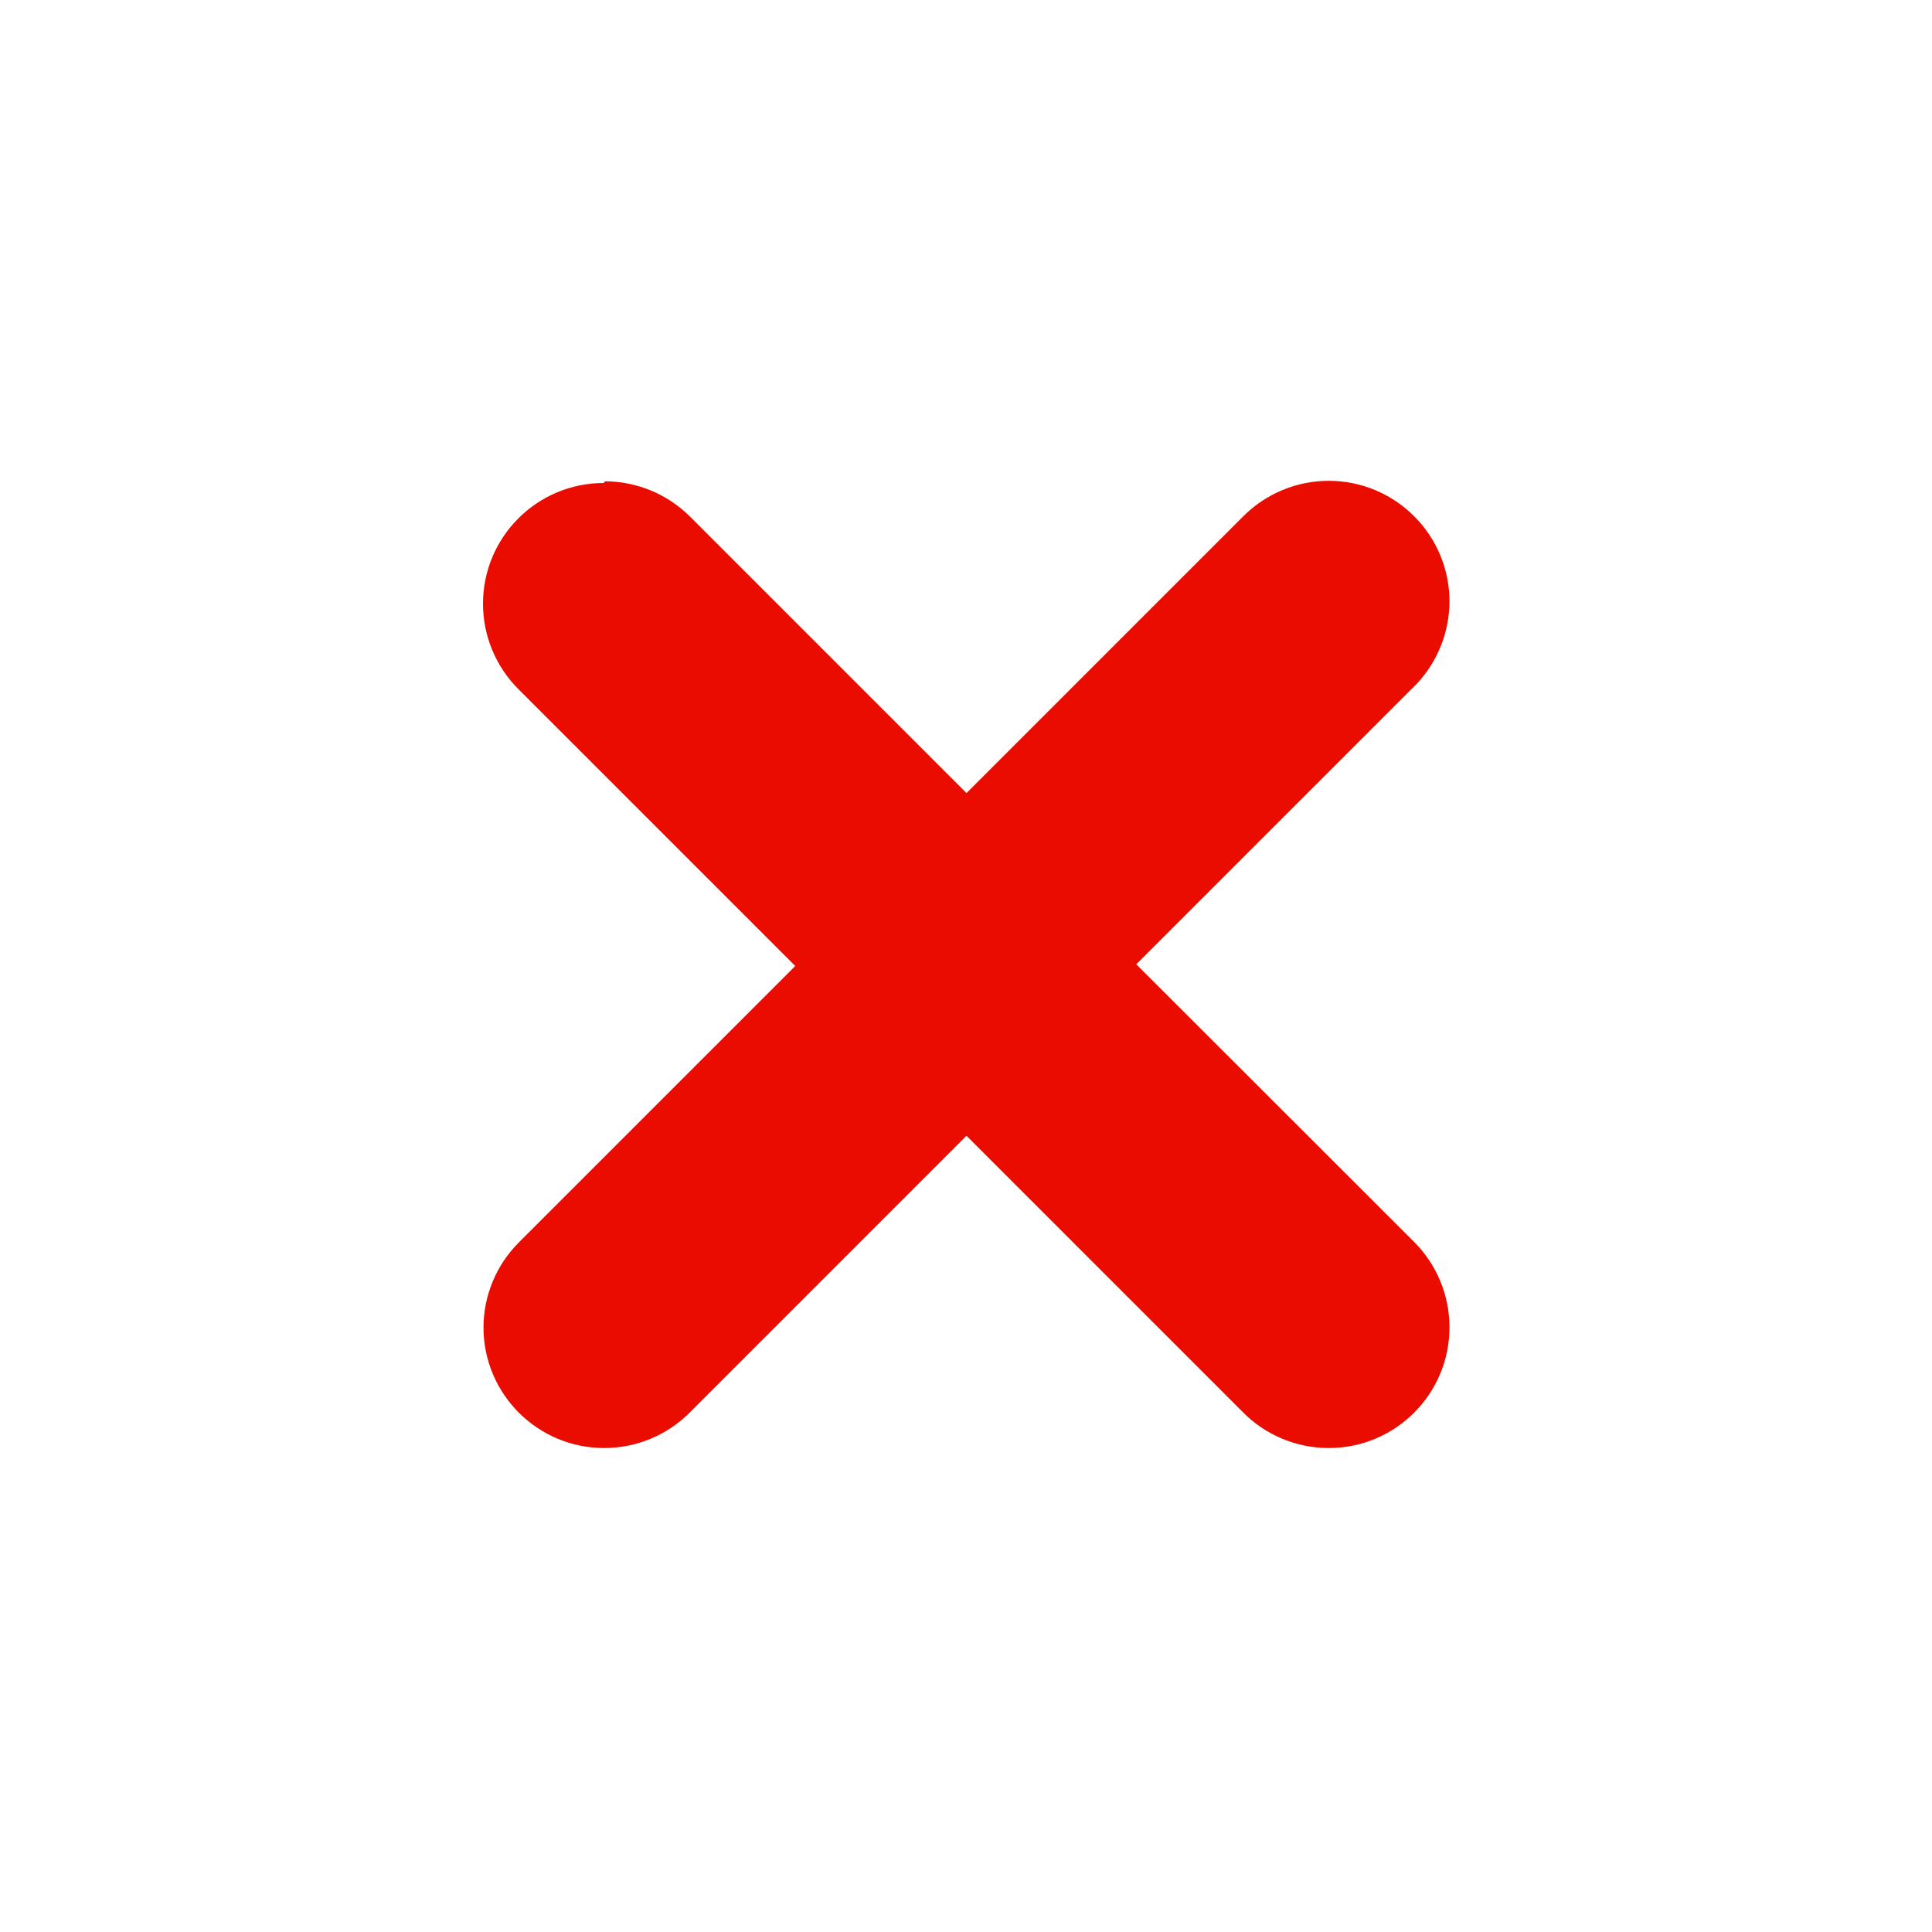
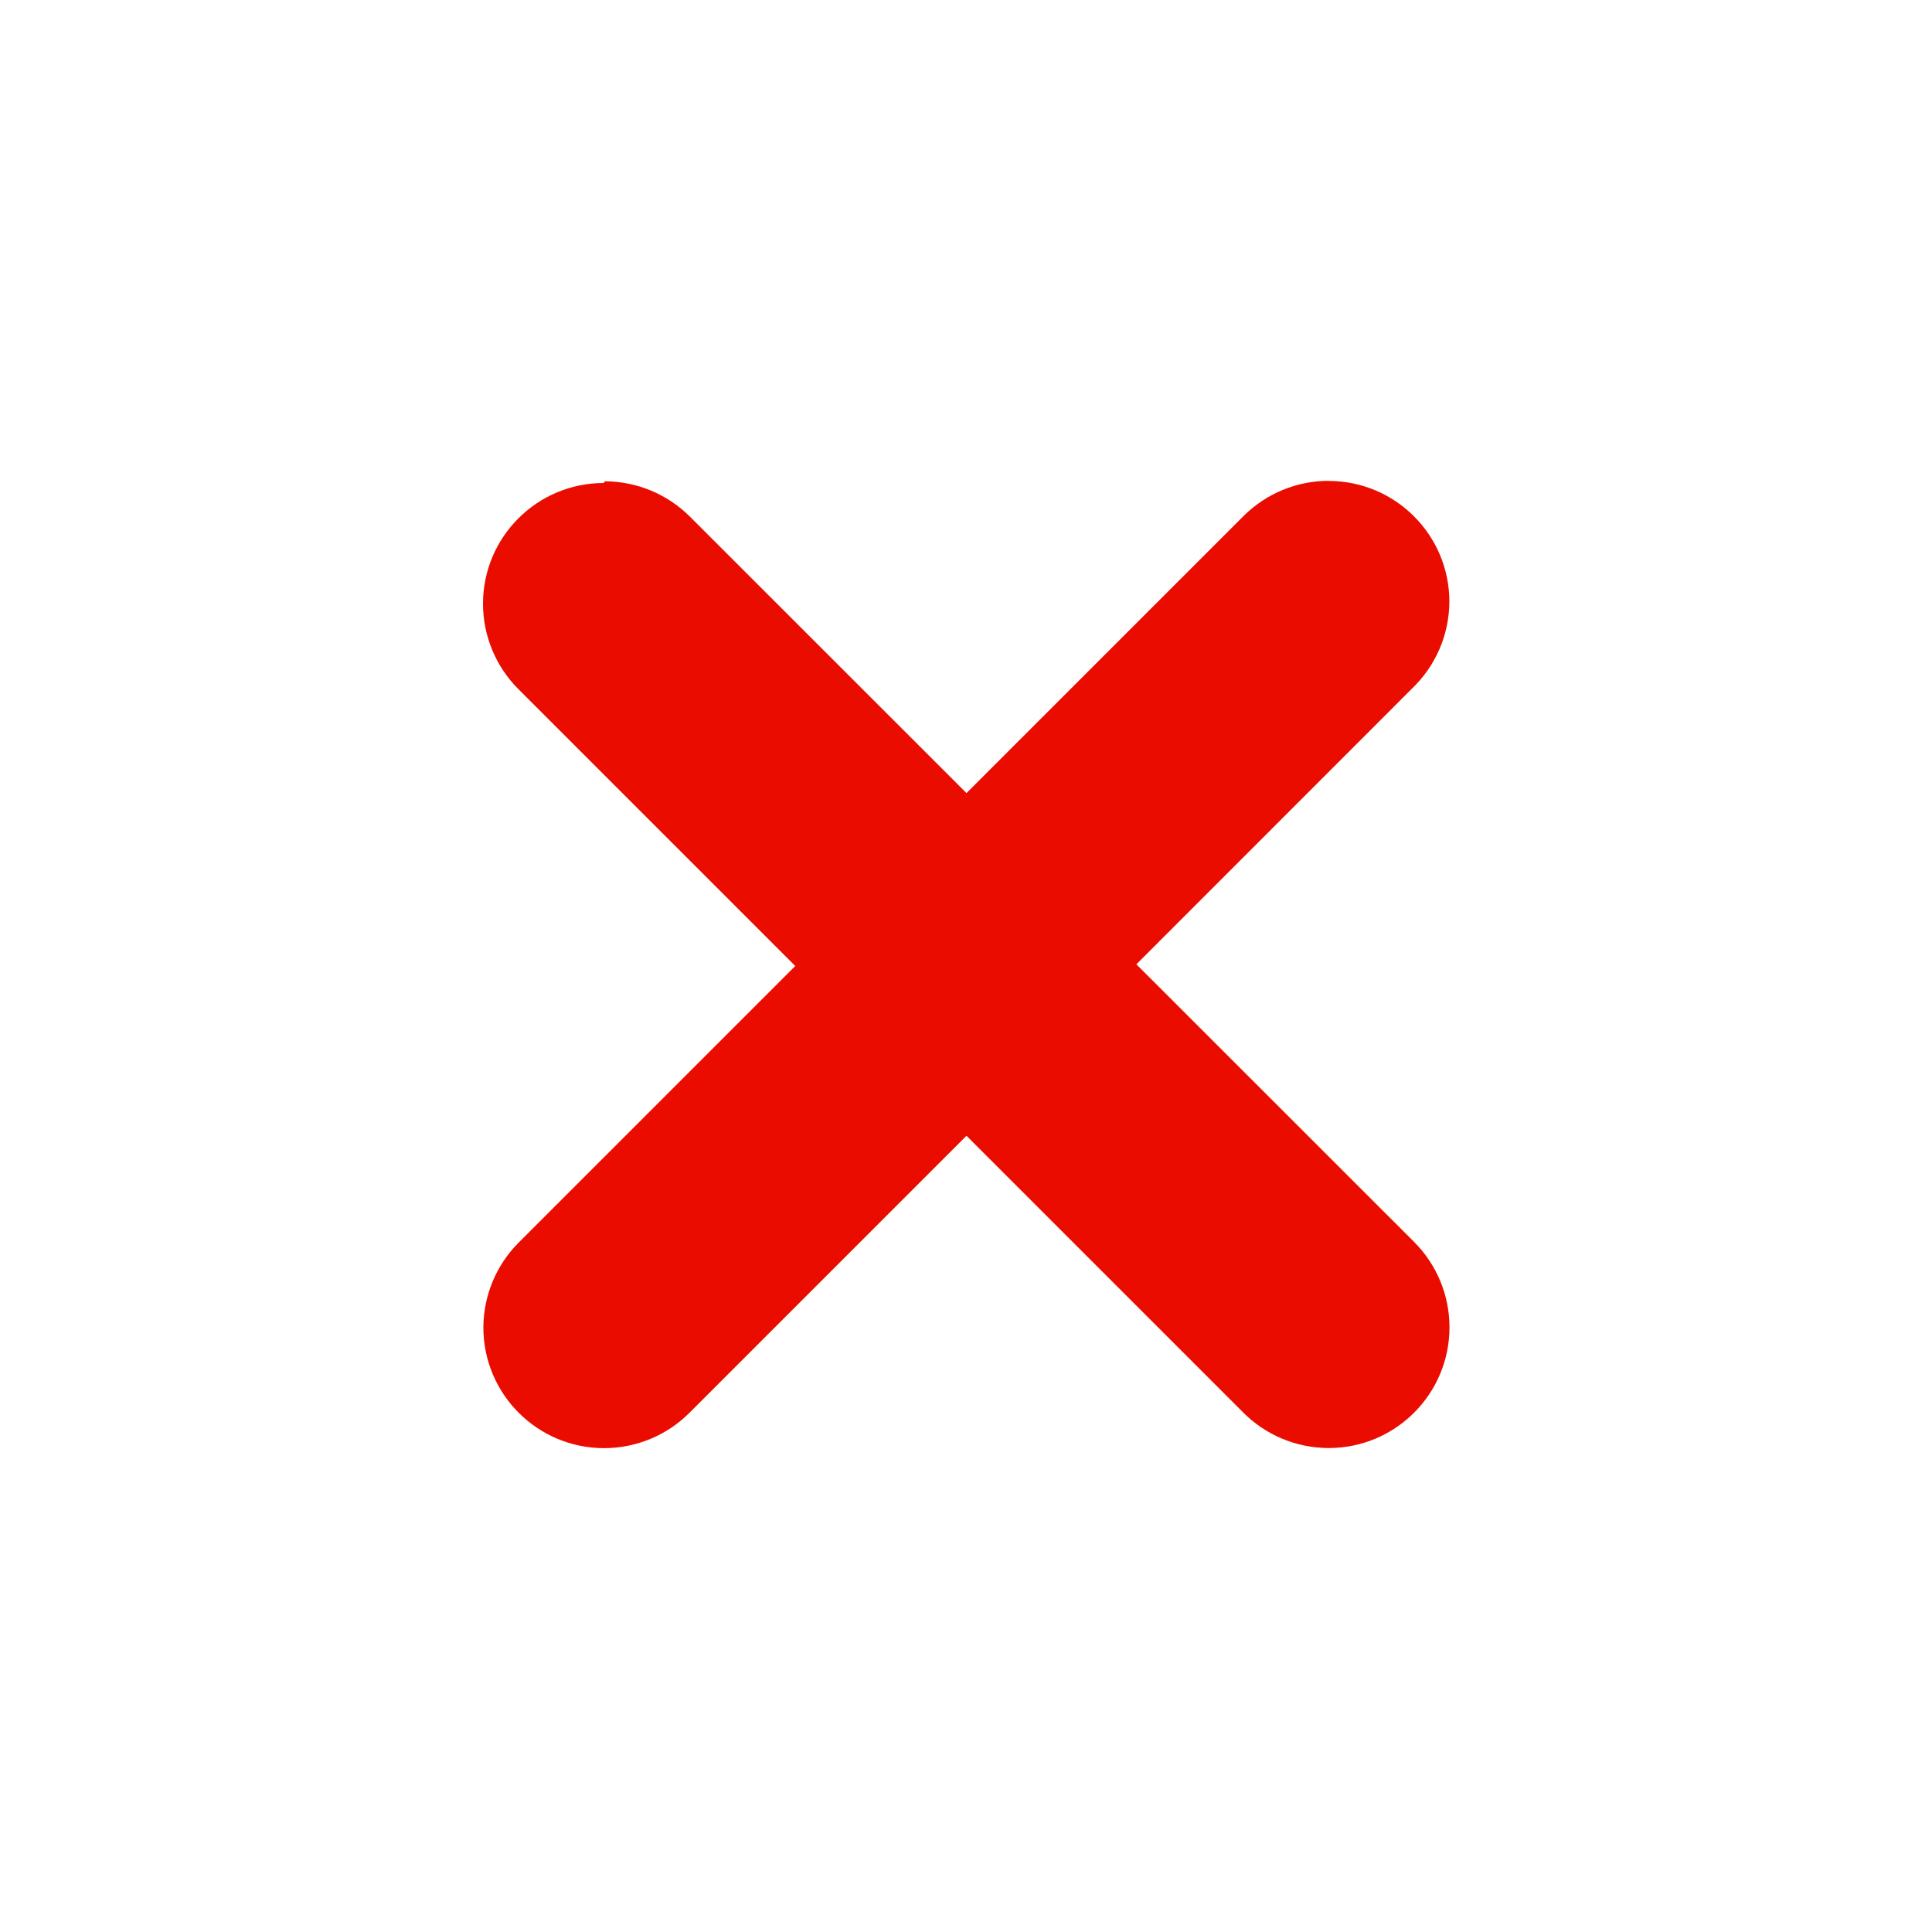
<svg xmlns="http://www.w3.org/2000/svg" width="32" height="32" viewBox="0 0 16 16">
  <defs>
    <style id="current-color-scheme" type="text/css">
-    .ColorScheme-Text { color:#eb0c00; } .ColorScheme-Highlight { color:#5294e2; }
-   </style>
+     </style>
  </defs>
-   <path style="fill:currentColor" class="ColorScheme-Text" d="M 11.004 3.982 A 1 1 0 0 0 10.297 4.275 L 8.004 6.568 L 5.721 4.285 A 1 1 0 0 0 5.711 4.275 A 1 1 0 0 0 5.01 3.986 L 5 4 A 1 1 0 0 0 4 5 A 1 1 0 0 0 4.293 5.707 L 6.586 8 L 4.293 10.293 A 1 1 0 0 0 4.004 10.992 A 1 1 0 0 0 5.004 11.992 A 1 1 0 0 0 5.711 11.699 L 8.004 9.406 L 10.287 11.689 A 1 1 0 0 0 11.004 11.992 A 1 1 0 0 0 12.004 10.992 A 1 1 0 0 0 11.711 10.285 L 9.41 7.986 L 11.693 5.703 A 1 1 0 0 0 12.004 4.982 A 1 1 0 0 0 11.004 3.982 z" />
+   <path fill="currentColor" d="M11.004 3.982a1 1 0 00-.707.293L8.004 6.568 5.72 4.285a1 1 0 00-.01-.01 1 1 0 00-.701-.289L5 4a1 1 0 00-1 1 1 1 0 00.293.707L6.586 8l-2.293 2.293a1 1 0 00-.29.7 1 1 0 001 1 1 1 0 00.708-.294l2.293-2.293 2.283 2.283a1 1 0 00.717.303 1 1 0 001-1 1 1 0 00-.293-.707l-2.3-2.299 2.282-2.283a1 1 0 00.31-.72 1 1 0 00-1-1z" color="#eb0c00" />
</svg>
